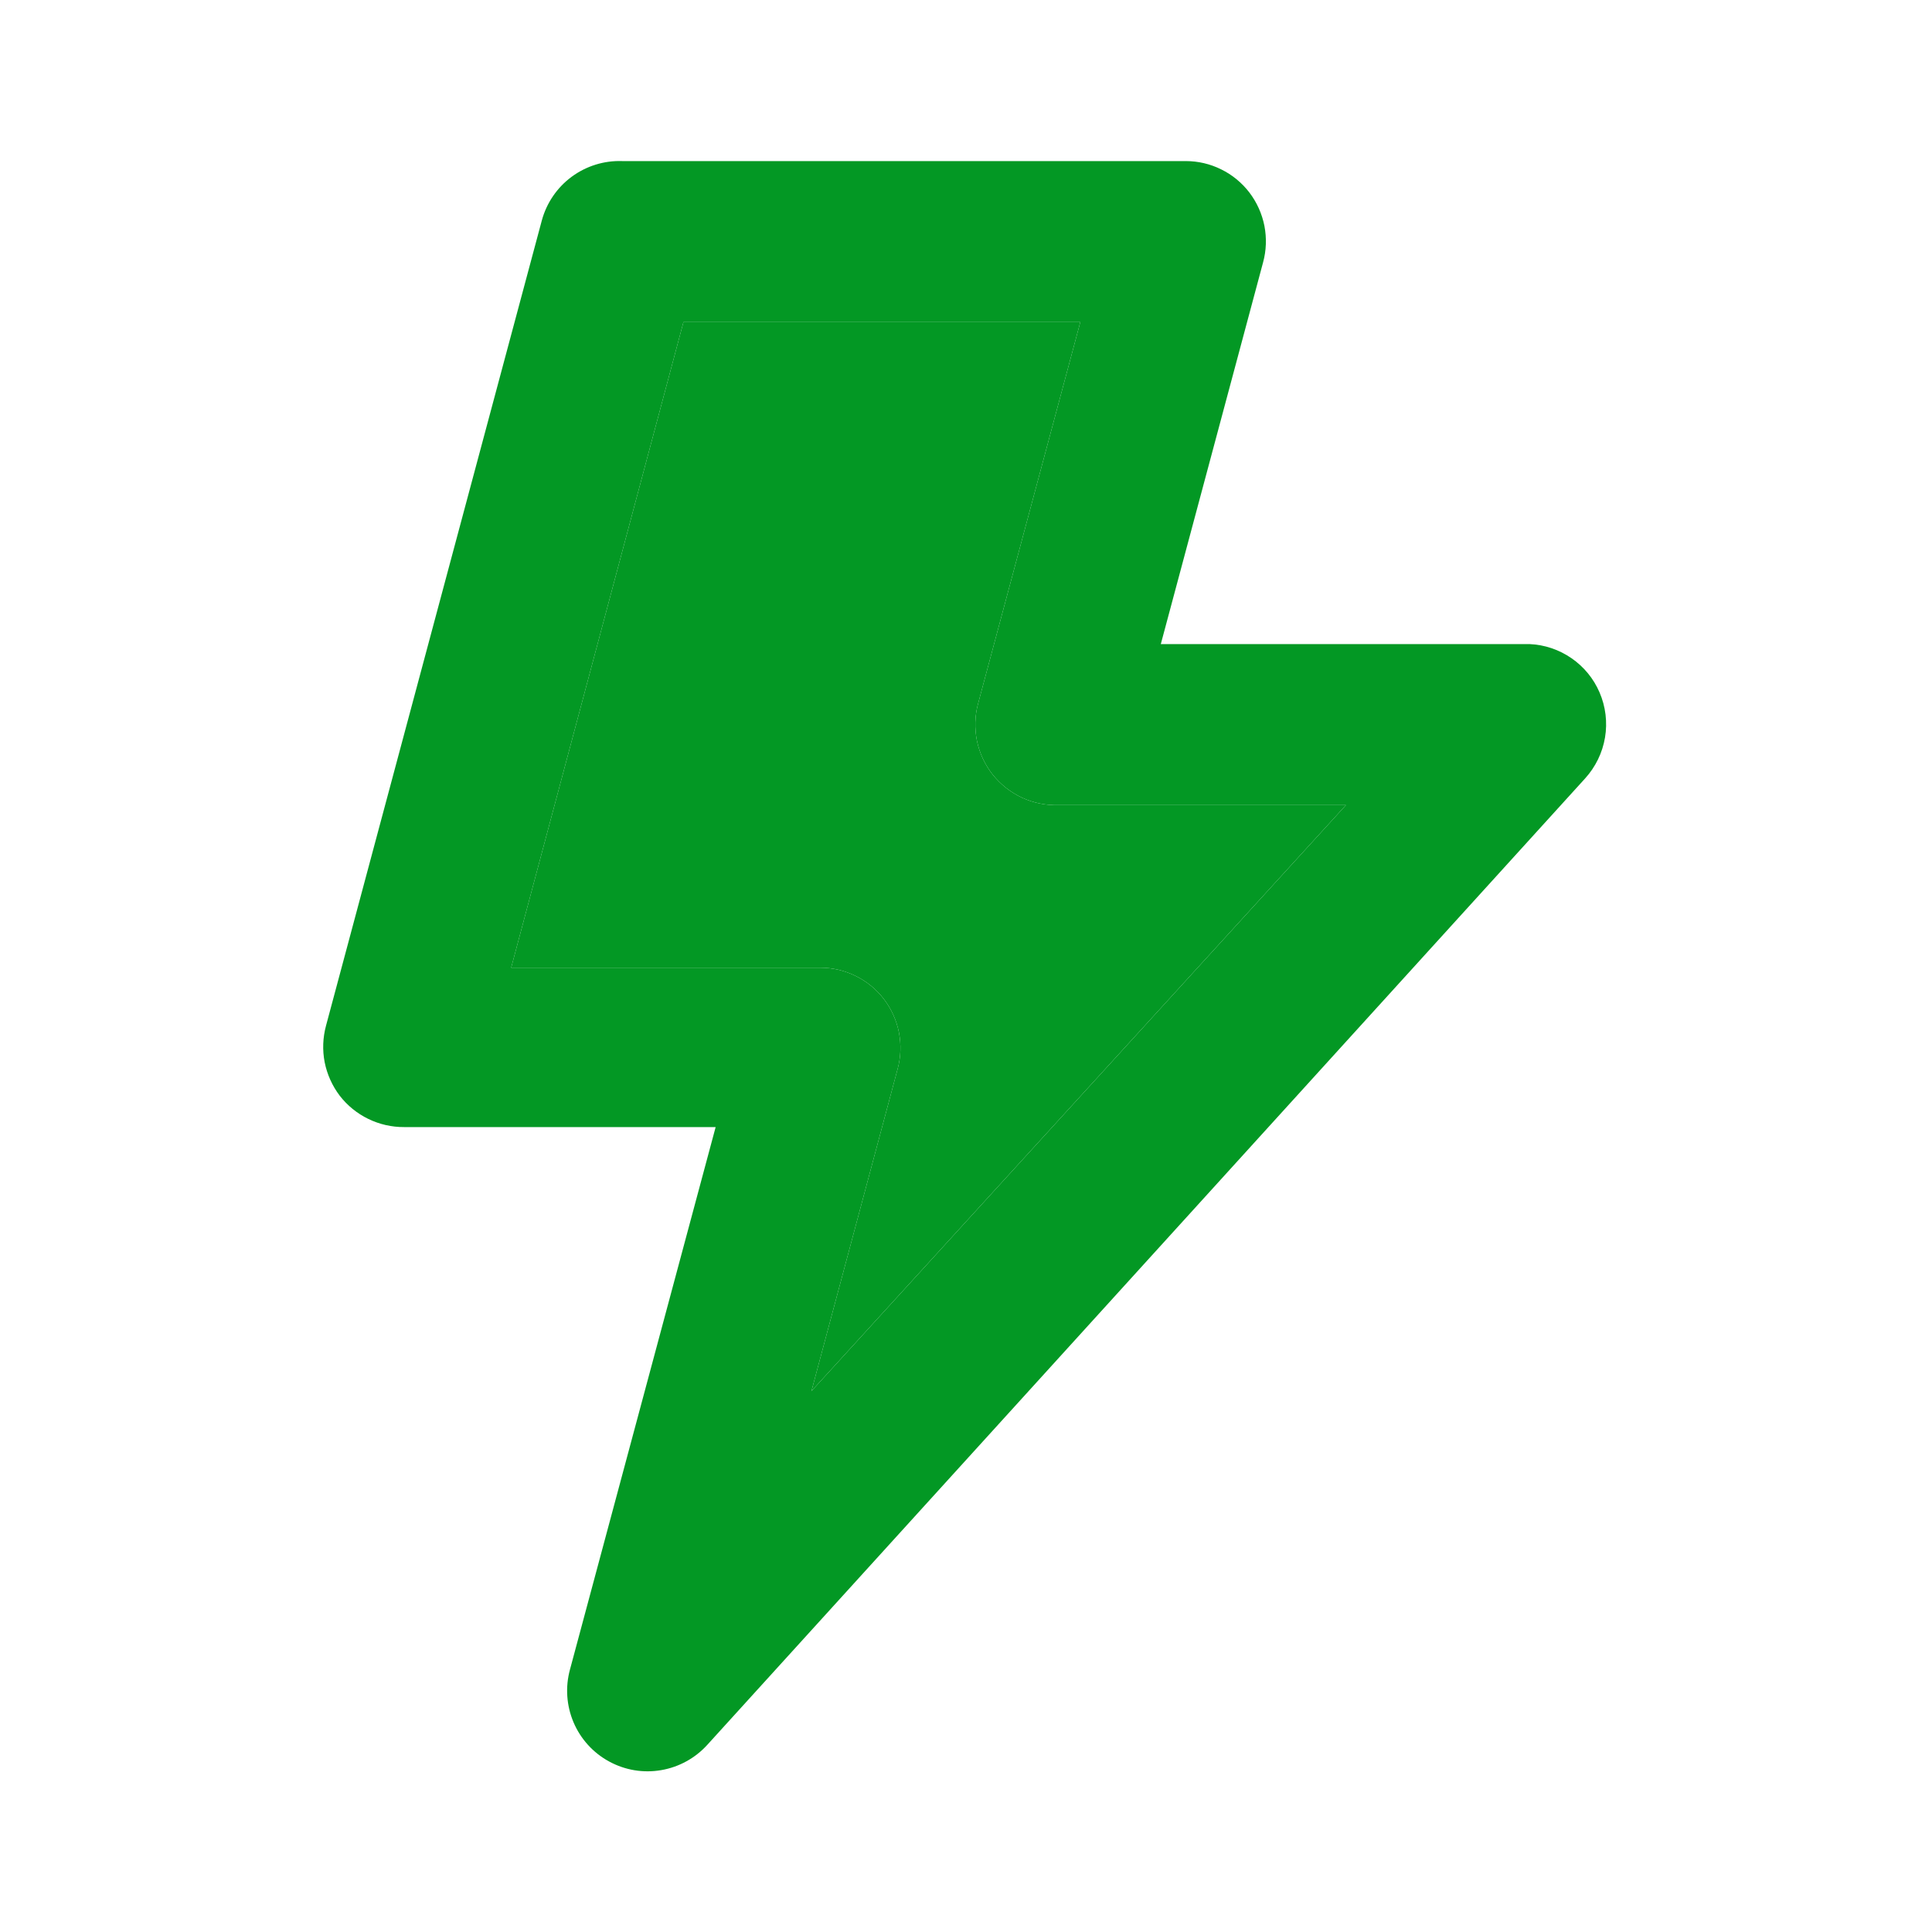
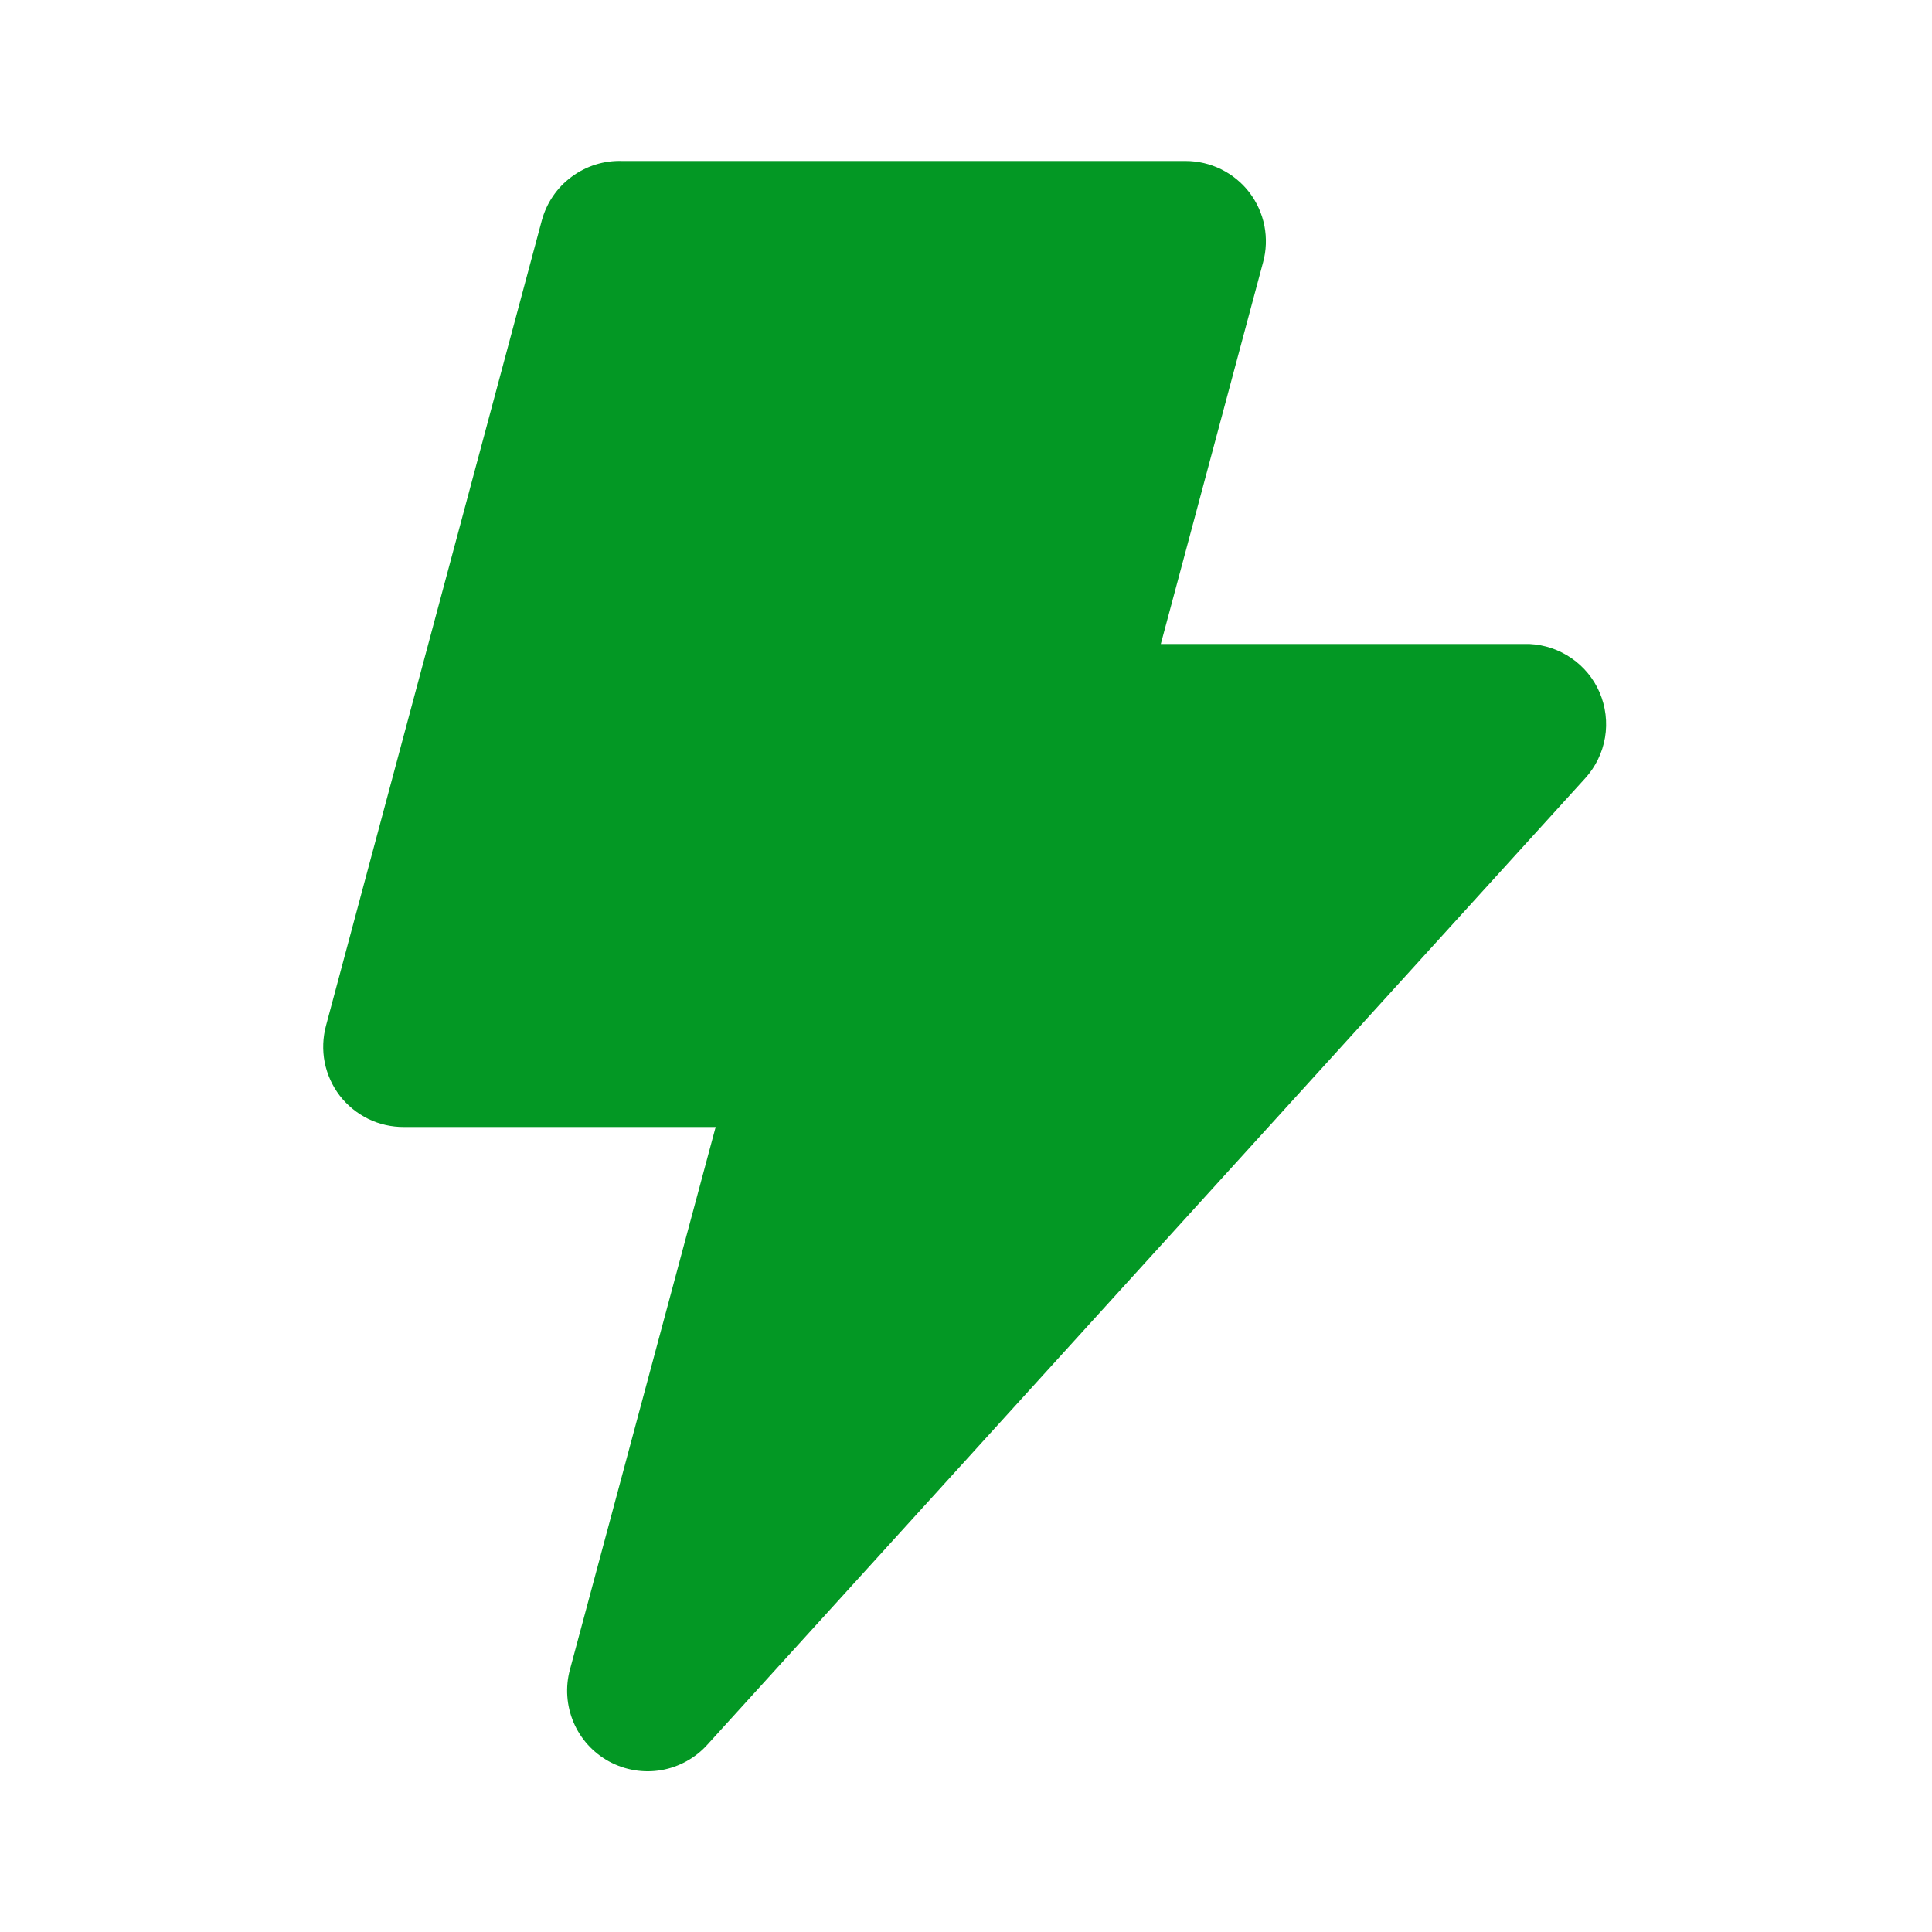
<svg xmlns="http://www.w3.org/2000/svg" width="24" height="24" viewBox="0 0 24 24" fill="none">
-   <path d="M19.87 8.601C19.796 8.429 19.675 8.282 19.521 8.176C19.367 8.07 19.187 8.009 19 8.001H14.42L15.69 3.261C15.731 3.112 15.736 2.957 15.707 2.806C15.677 2.655 15.613 2.513 15.52 2.391C15.427 2.27 15.307 2.171 15.17 2.104C15.033 2.036 14.883 2.001 14.73 2.001H7.73C7.504 1.993 7.283 2.062 7.101 2.196C6.919 2.331 6.789 2.522 6.73 2.741L4.05 12.741C4.01 12.889 4.004 13.045 4.033 13.195C4.063 13.346 4.127 13.488 4.22 13.611C4.314 13.733 4.436 13.832 4.574 13.899C4.713 13.967 4.866 14.002 5.02 14.001H8.89L7.08 20.741C7.021 20.958 7.037 21.189 7.125 21.396C7.213 21.603 7.369 21.775 7.567 21.882C7.765 21.99 7.993 22.028 8.215 21.989C8.437 21.951 8.64 21.838 8.79 21.671L19.69 9.671C19.82 9.528 19.906 9.352 19.938 9.162C19.97 8.972 19.946 8.777 19.87 8.601ZM10.08 17.281L11.15 13.281C11.191 13.132 11.196 12.977 11.167 12.826C11.137 12.675 11.073 12.533 10.98 12.411C10.887 12.29 10.767 12.191 10.63 12.124C10.493 12.056 10.343 12.021 10.19 12.021H6.35L8.49 4.001H13.42L12.15 8.741C12.109 8.892 12.105 9.05 12.136 9.203C12.168 9.357 12.235 9.5 12.332 9.623C12.43 9.745 12.554 9.843 12.696 9.909C12.838 9.975 12.994 10.006 13.15 10.001H16.72L10.08 17.281Z" fill="#039824" />
-   <path d="M10.08 17.281L11.15 13.281C11.191 13.132 11.196 12.977 11.167 12.826C11.137 12.675 11.073 12.533 10.98 12.411C10.887 12.29 10.767 12.191 10.63 12.124C10.493 12.056 10.343 12.021 10.19 12.021H6.35L8.49 4.001H13.42L12.15 8.741C12.109 8.892 12.105 9.05 12.136 9.203C12.168 9.357 12.235 9.5 12.332 9.623C12.43 9.745 12.554 9.843 12.696 9.909C12.838 9.975 12.994 10.006 13.15 10.001H16.72L10.08 17.281Z" fill="#039824" />
+   <path d="M19.87 8.6C19.796 8.429 19.675 8.282 19.521 8.176C19.367 8.07 19.187 8.009 19 8H14.42L15.69 3.26C15.731 3.112 15.736 2.956 15.707 2.805C15.677 2.654 15.613 2.512 15.52 2.39C15.427 2.269 15.307 2.171 15.17 2.103C15.033 2.036 14.883 2 14.73 2H7.73C7.504 1.992 7.283 2.061 7.101 2.196C6.919 2.33 6.789 2.522 6.73 2.74L4.05 12.74C4.01 12.888 4.004 13.044 4.033 13.195C4.063 13.346 4.127 13.488 4.22 13.61C4.314 13.732 4.436 13.831 4.574 13.899C4.713 13.967 4.866 14.001 5.02 14H8.89L7.08 20.74C7.021 20.957 7.037 21.188 7.125 21.396C7.213 21.603 7.369 21.774 7.567 21.882C7.765 21.989 7.993 22.027 8.215 21.989C8.437 21.95 8.64 21.838 8.79 21.67L19.69 9.67C19.82 9.528 19.906 9.351 19.938 9.162C19.97 8.972 19.946 8.777 19.87 8.6Z" fill="#039824" />
</svg>
